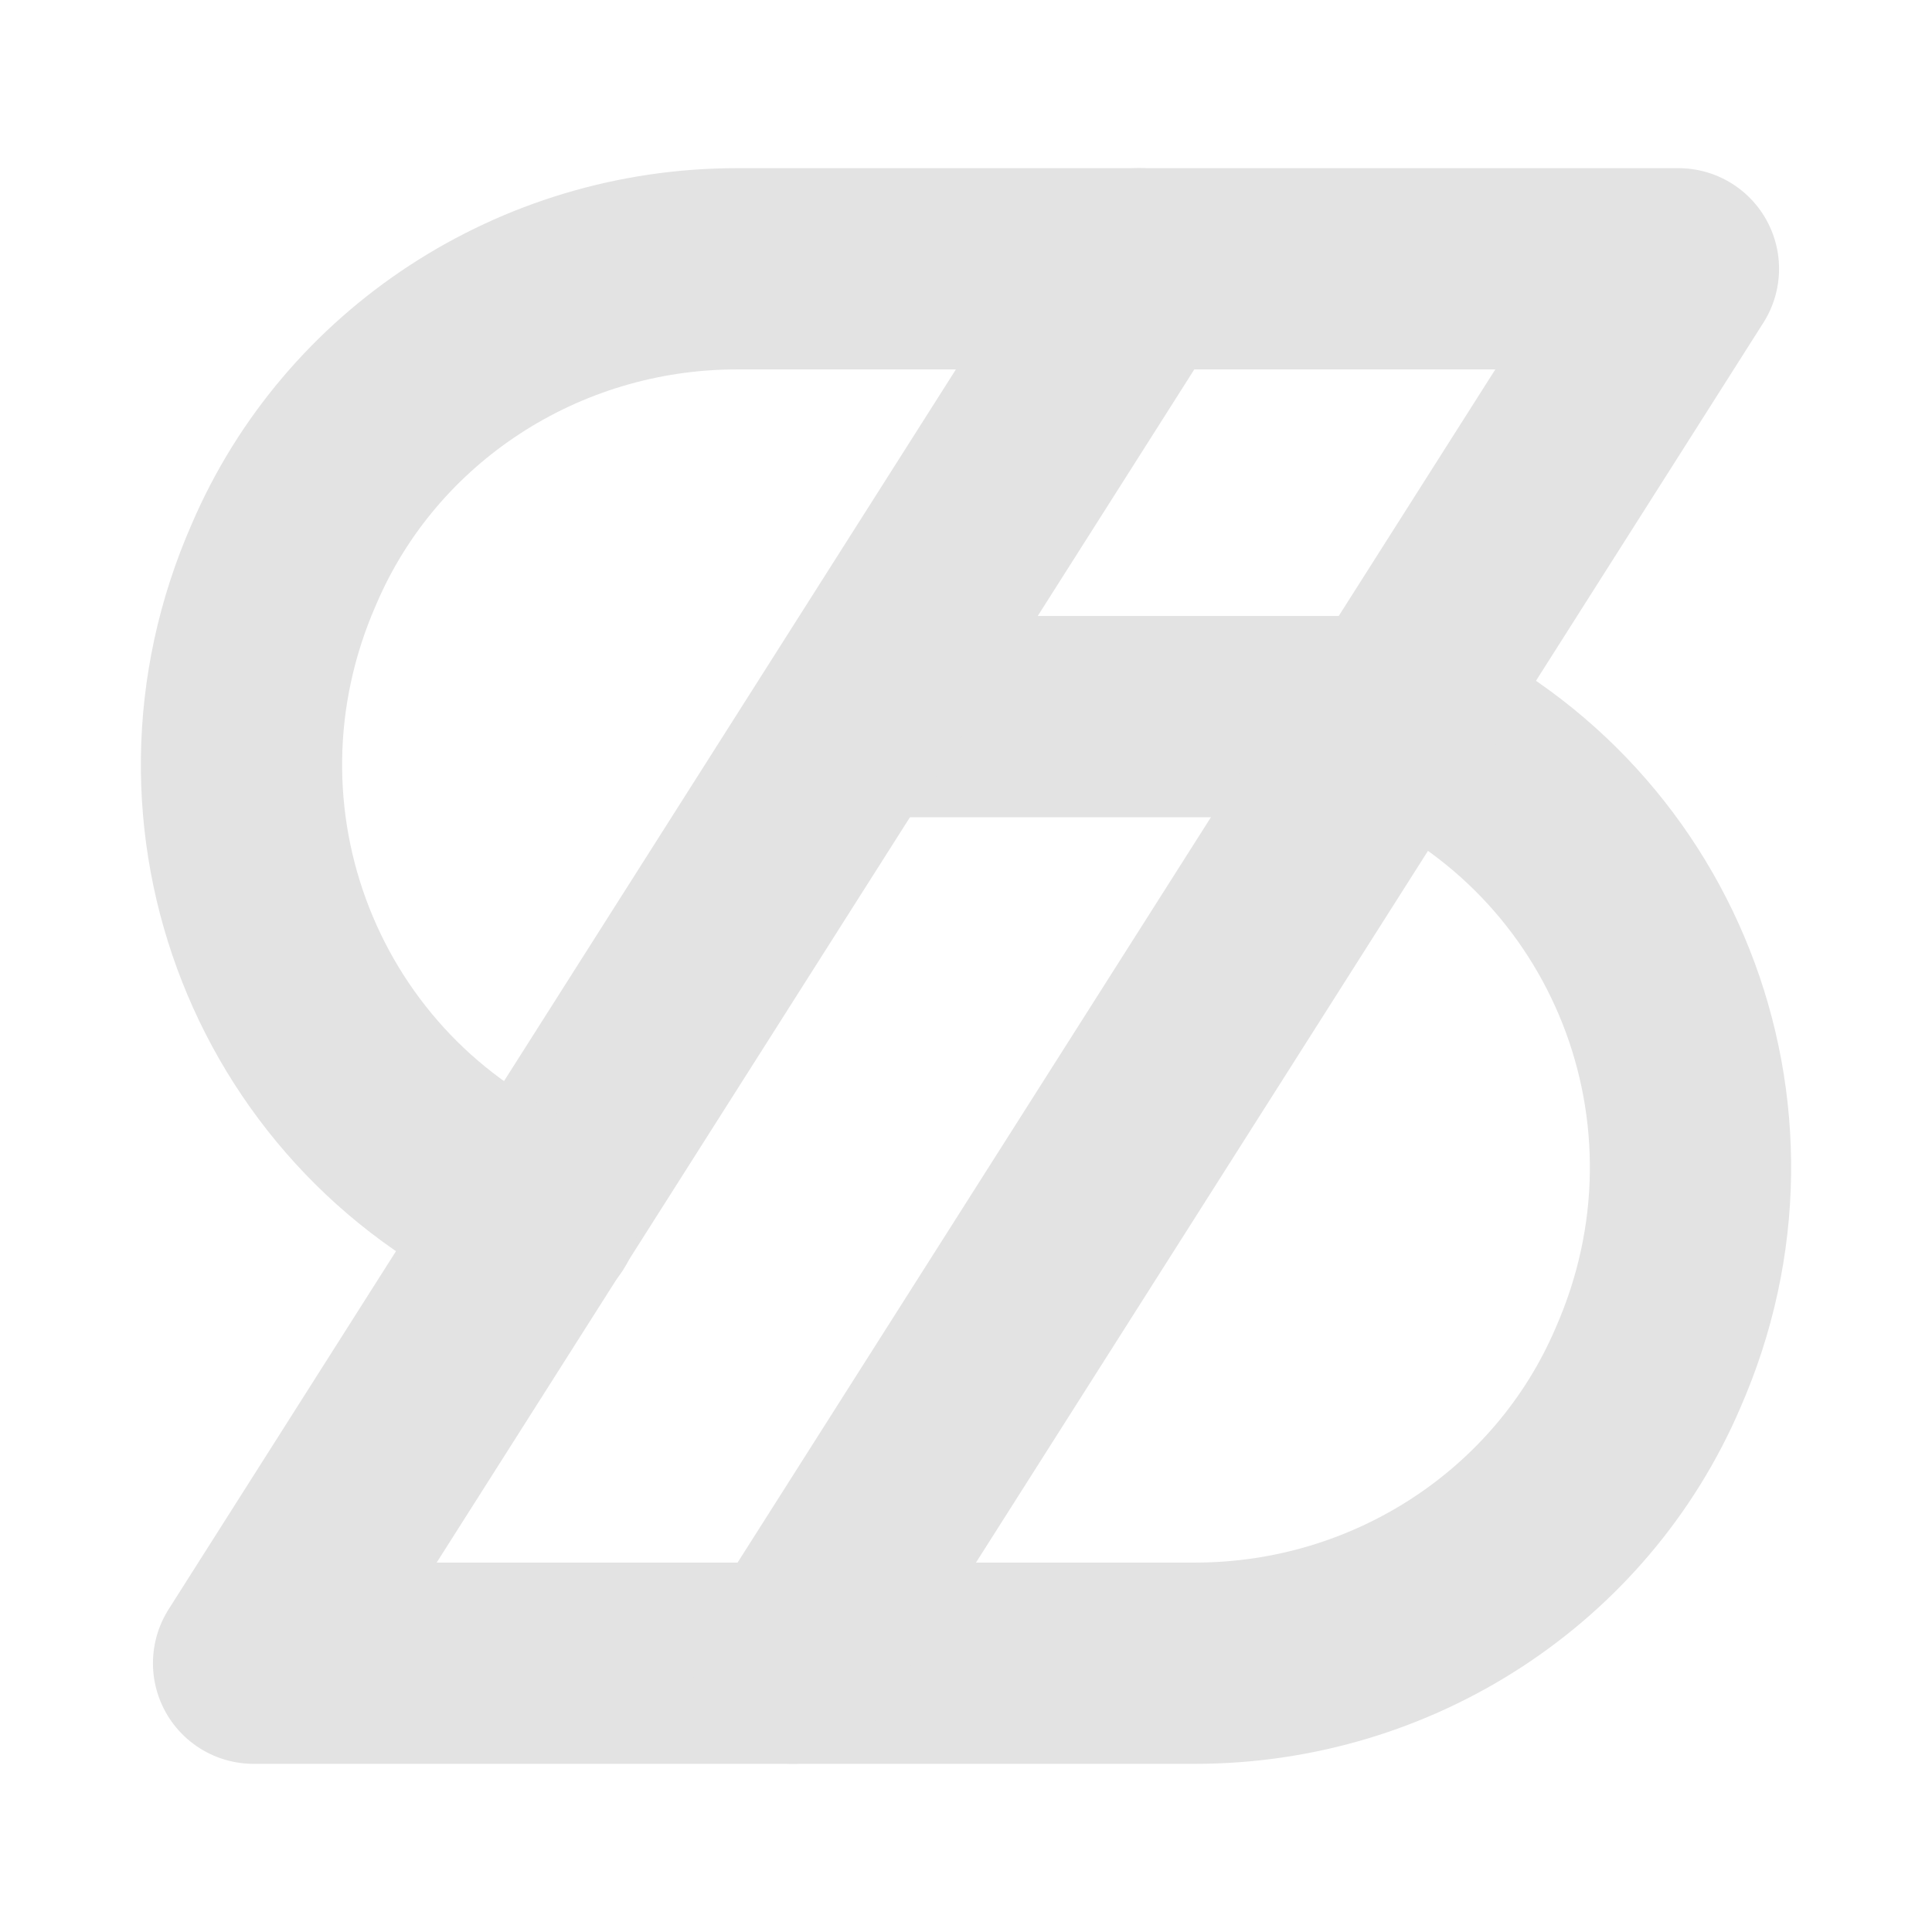
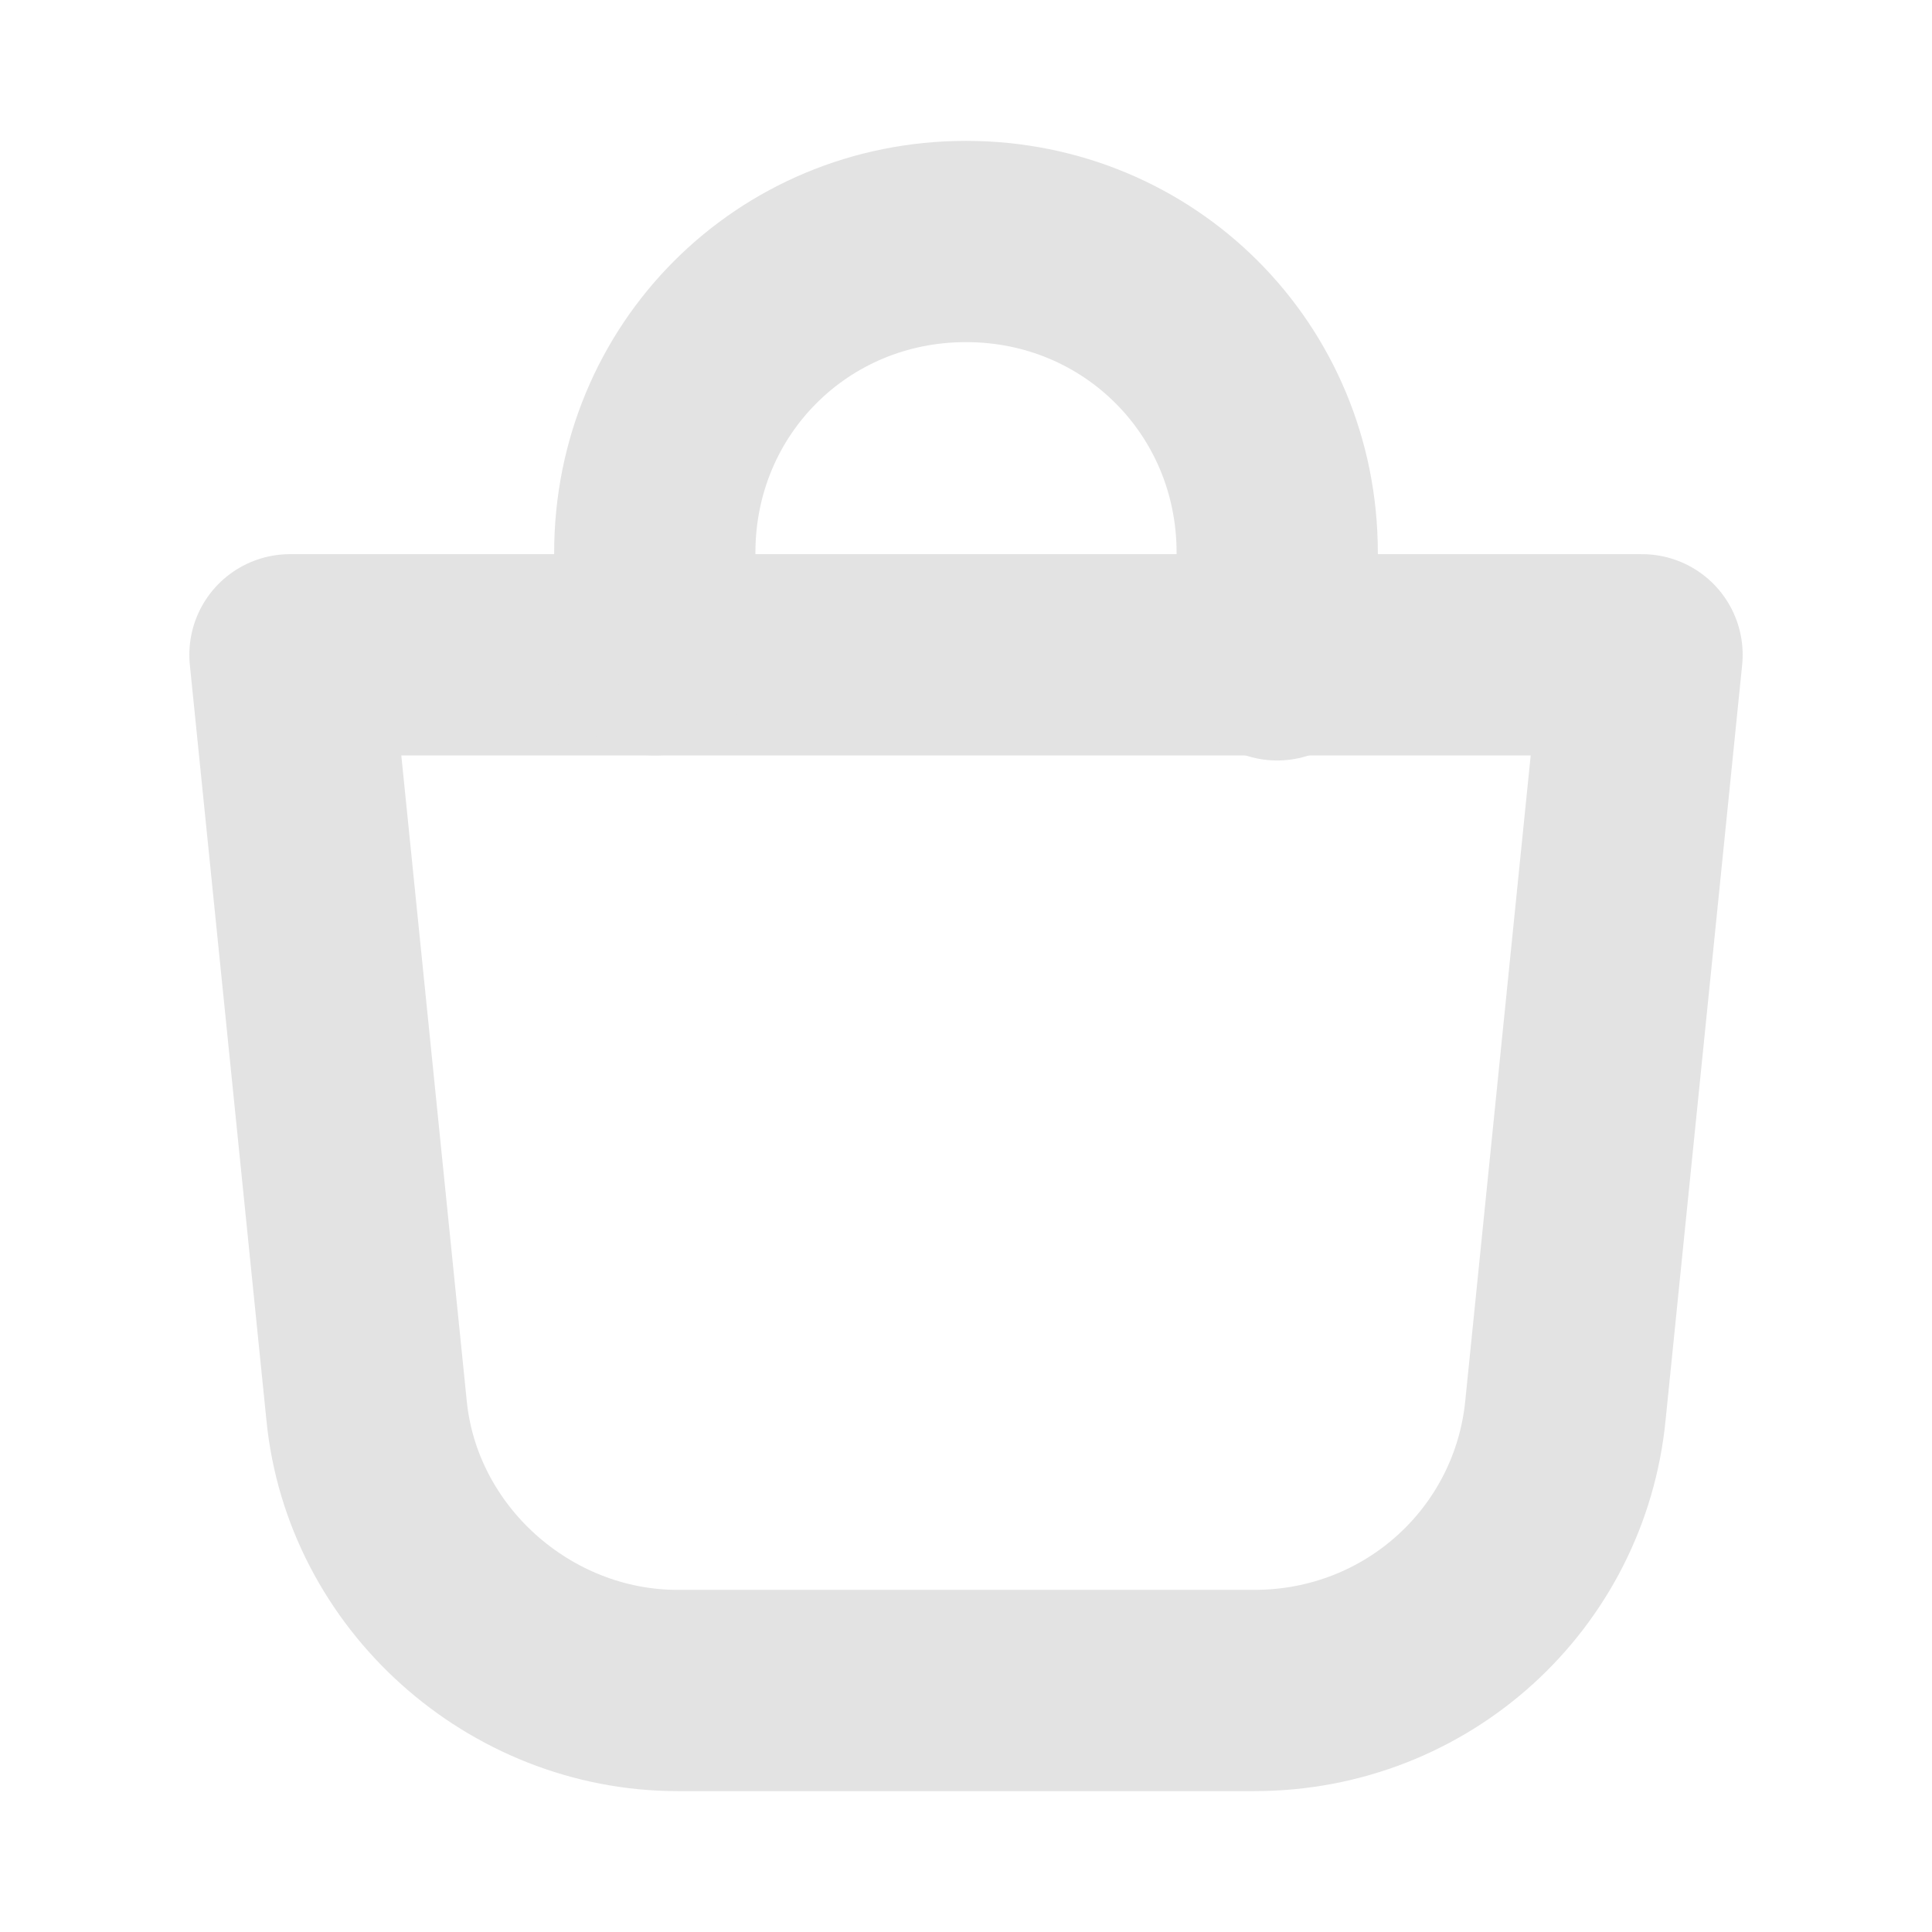
<svg xmlns="http://www.w3.org/2000/svg" id="a" viewBox="0 0 24 24">
  <defs>
    <style>.b{fill:none;stroke:#e3e3e3;stroke-linecap:round;stroke-linejoin:round;stroke-width:2.5px;}</style>
  </defs>
-   <path class="b" d="M10.672,8.902h6.638" />
-   <path class="b" d="M17.31,8.902c3.098,1.327,4.552,4.931,3.161,8.092-.948,2.213-3.161,3.667-5.626,3.667H3.15L14.149,3.339" />
-   <path class="b" d="M6.69,15.098c-3.098-1.327-4.552-4.931-3.161-8.092.948-2.213,3.161-3.667,5.626-3.667h11.695l-11,17.321" />
+   <path class="b" d="M3.602,8.134l.951,9.38c.19,1.965,1.901,3.486,3.866,3.486h7.162c2.028,0,3.676-1.521,3.866-3.486l.951-9.38s-16.796,0-16.796,0Z" />
+   <path class="b" d="M8.134,8.134v-1.268c0-2.155,1.711-3.866,3.866-3.866s3.866,1.711,3.866,3.866v1.331" />
</svg>
